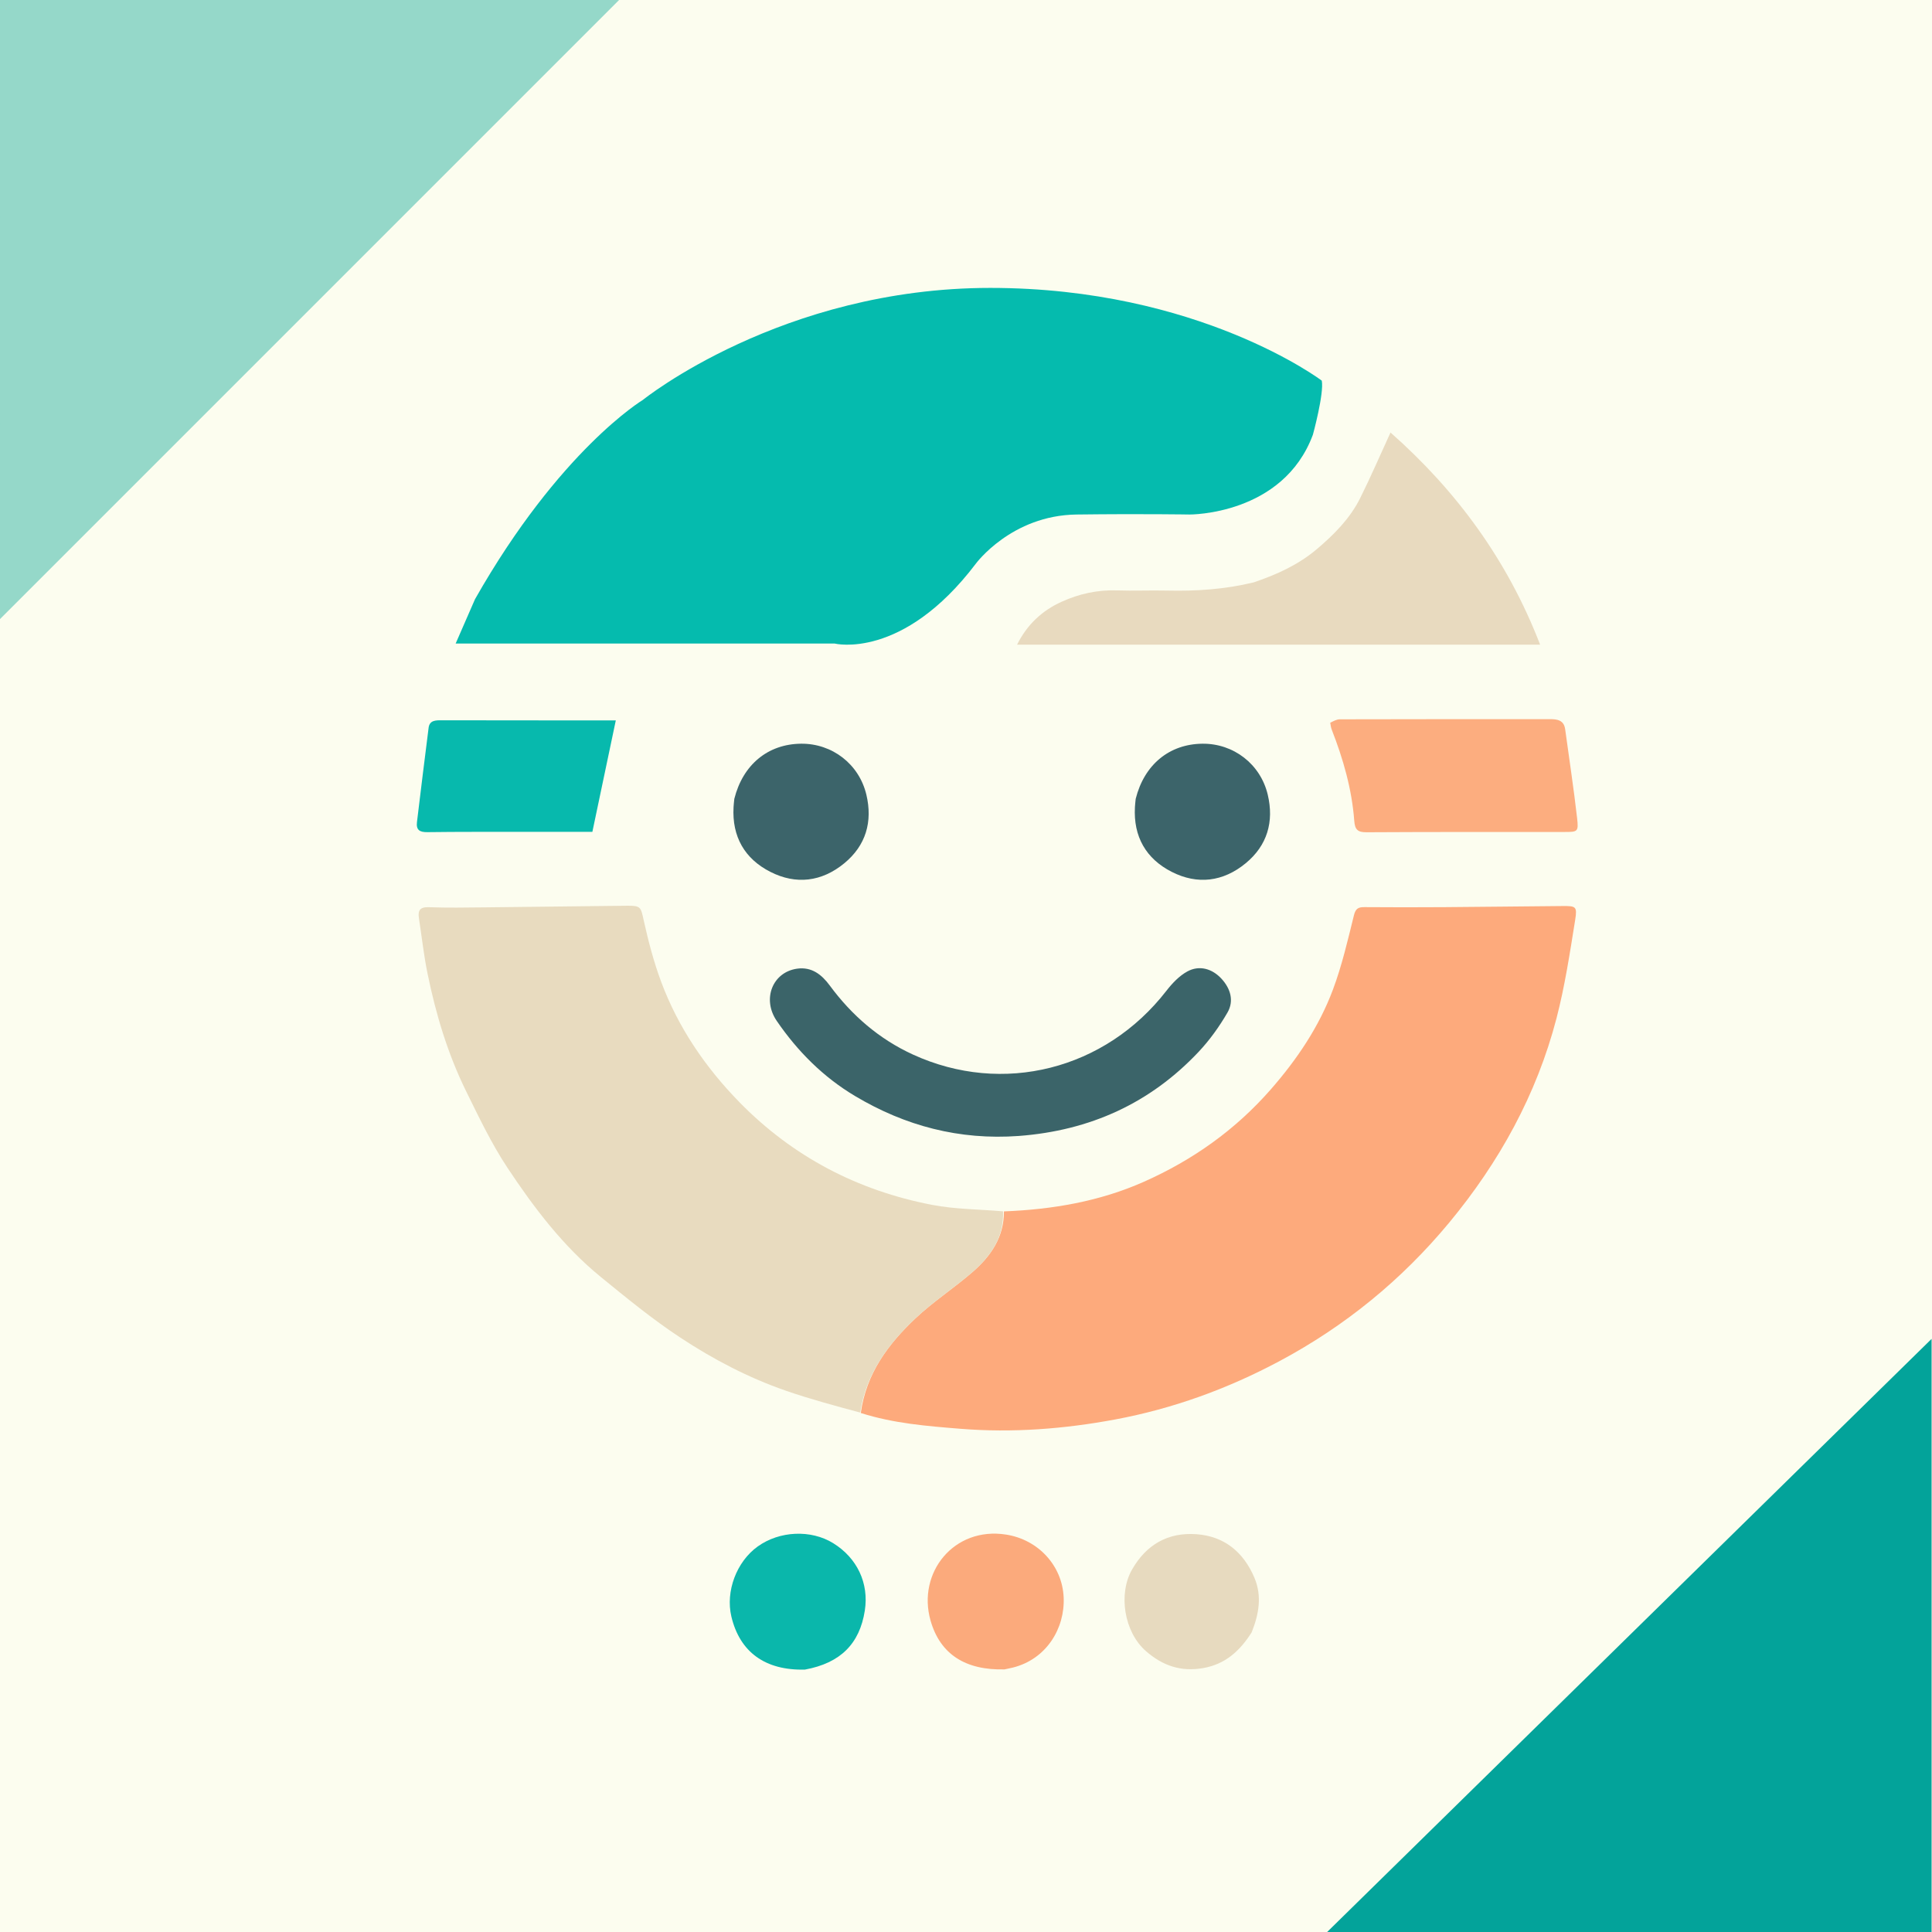
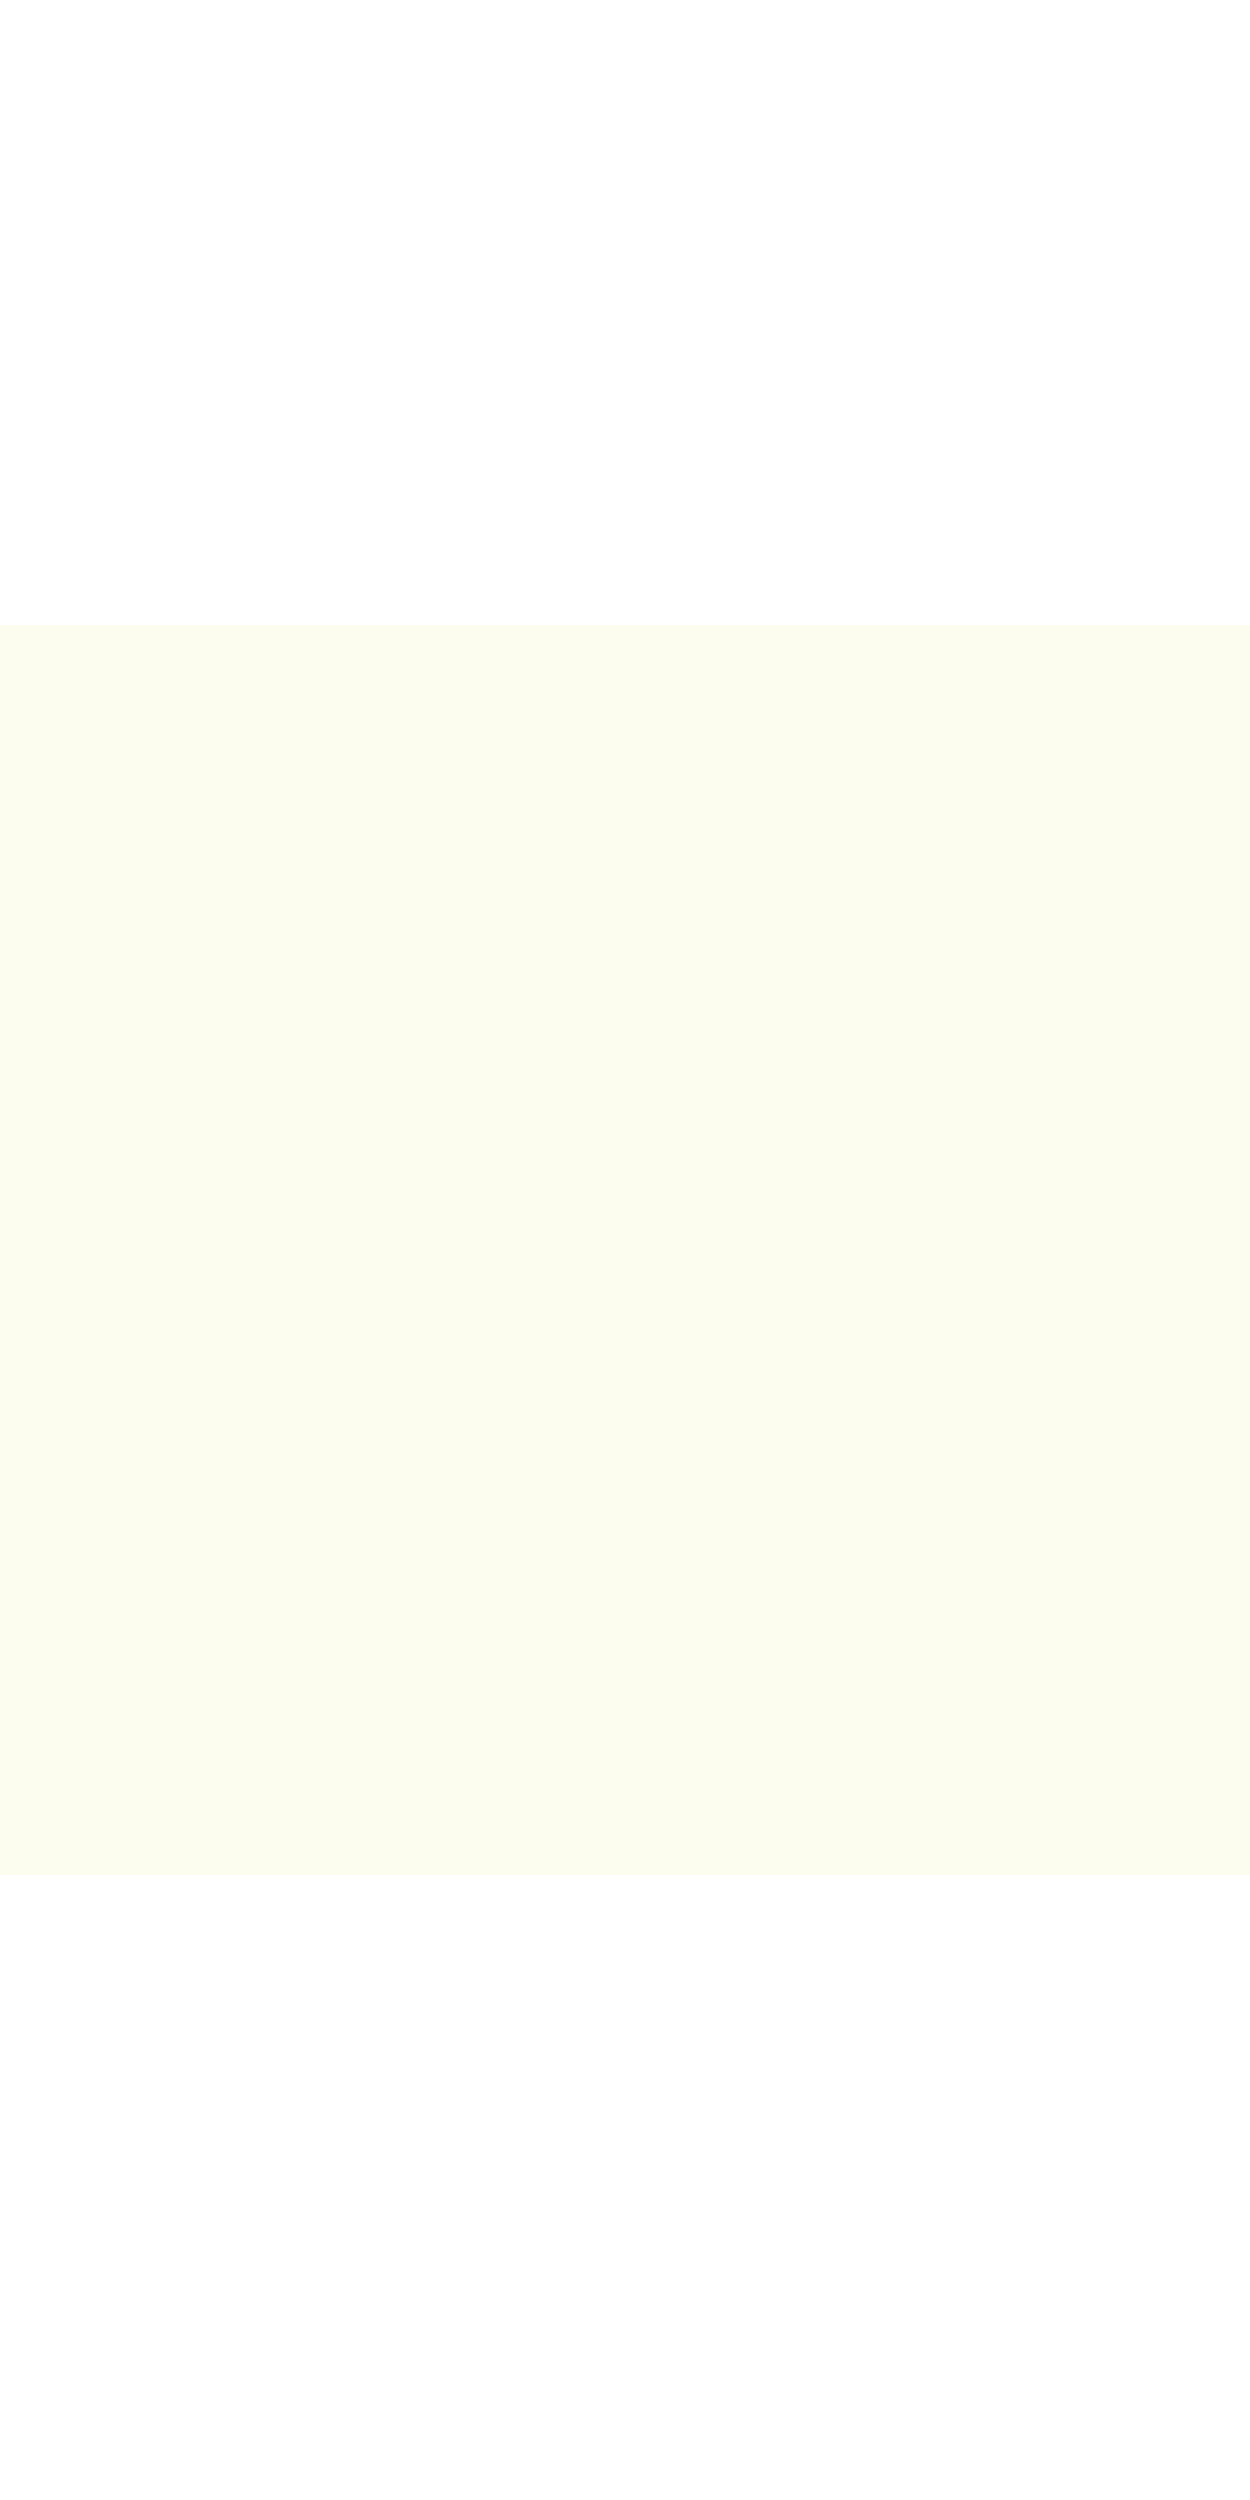
- <svg xmlns="http://www.w3.org/2000/svg" version="1.1" width="1024" viewBox="0 0 1024 1024" enable-background="new 0 0 1024 1024" xml:space="preserve" height="1024">
-   <defs id="defs1563" />
-   <rect style="fill:#fcfdef;fill-opacity:1;fill-rule:evenodd;paint-order:markers stroke fill" width="1024" height="1024" x="0" y="0" />
-   <path fill="#fdaa7c" opacity="1" stroke="none" d="m 532.1,642.061 c 25.619,-1.001 50.618,-5.231 74.169,-15.691 25.84,-11.477 48.443,-27.459 67.217,-48.902 13.959,-15.944 25.638,-33.263 33.029,-53.04 4.744,-12.694 7.818,-26.044 11.08,-39.239 0.907,-3.668 2.326,-4.419 5.612,-4.393 14.133,0.11 28.267,0.109 42.4,0.014 20.816,-0.141 41.63,-0.423 62.446,-0.588 7.169,-0.057 7.977,0.159 6.831,7.291 -2.813,17.513 -5.463,35.15 -9.928,52.282 -10.529,40.397 -30.361,76.265 -56.897,108.274 -25.104,30.281 -55.146,54.808 -89.927,73.371 -27.484,14.668 -56.506,25.215 -87.103,30.913 -27.035,5.035 -54.327,7.153 -81.902,4.936 -17.74,-1.426 -35.423,-2.818 -52.887,-8.371 2.862,-20.999 14.553,-36.53 28.872,-50.075 9.473,-8.961 20.596,-16.151 30.457,-24.736 9.607,-8.364 16.621,-18.481 16.533,-32.046 z" />
-   <path fill="#e8dbbf" opacity="1" stroke="none" d="m 531.631,642.027 c 0.558,13.6 -6.456,23.716 -16.064,32.08 -9.861,8.585 -20.984,15.774 -30.457,24.736 -14.319,13.545 -26.01,29.076 -29.172,49.852 -13.193,-3.555 -26.491,-7.118 -39.468,-11.611 -19.843,-6.87 -38.451,-16.635 -55.891,-28.129 -14.748,-9.719 -28.515,-21.006 -42.224,-32.201 -19.88,-16.234 -35.307,-36.569 -49.35,-57.747 -8.483,-12.794 -15.165,-26.849 -21.971,-40.675 -9.719,-19.742 -16.009,-40.733 -20.415,-62.241 -1.99,-9.714 -3.073,-19.615 -4.576,-29.429 -0.628,-4.102 0.512,-6.002 5.254,-5.824 9.752,0.367 19.528,0.183 29.293,0.086 25.3,-0.253 50.599,-0.605 75.899,-0.868 7.21,-0.075 7.155,0.805 8.698,7.761 2.436,10.98 5.302,21.968 9.219,32.494 9.042,24.297 23.478,45.428 41.489,63.852 28.207,28.856 62.621,46.848 102.162,54.449 12.137,2.333 24.725,2.321 37.575,3.416 z" id="path1068" />
-   <path fill="#e8dabf" opacity="1" stroke="none" d="m 664.429,308.688 c 12.437,-4.196 23.882,-9.442 33.667,-17.758 9.051,-7.693 17.421,-16.104 22.783,-26.828 5.578,-11.157 10.504,-22.639 16.119,-34.859 34.777,30.698 61.993,67.522 79.292,112.443 -92.813,0 -184.694,0 -277.223,0 5.338,-10.658 13.18,-17.975 23.514,-22.694 9.353,-4.271 19.126,-6.417 29.5,-6.067 8.823,0.297 17.668,-0.117 26.497,0.091 15.332,0.361 30.514,-0.62 45.853,-4.327 z" />
-   <path fill="#3b6469" opacity="1" stroke="none" d="m 540.029,602.078 c -31.543,2.292 -60.213,-5.284 -86.826,-21.15 -16.884,-10.066 -30.475,-23.706 -41.5,-39.806 -7.952,-11.612 -2.206,-25.904 10.821,-27.711 7.615,-1.056 12.941,3.063 17.241,8.894 11.678,15.835 26.164,28.398 44.096,36.619 47.628,21.837 101.954,8.014 134.353,-33.778 3.063,-3.951 6.797,-7.901 11.095,-10.251 6.333,-3.462 13.154,-1.521 18.1,3.848 4.834,5.247 6.74,11.779 3.172,17.938 -4.294,7.412 -9.415,14.573 -15.282,20.805 -25.667,27.262 -57.547,41.741 -95.272,44.59 z" />
-   <path fill="#fcad7f" opacity="1" troke="none" d="m 705.052,383.082 c 1.75,-0.901 3.412,-1.823 5.076,-1.828 37.117,-0.094 74.235,-0.091 111.352,-0.091 3.849,-3e-5 7.425,0.465 8.09,5.36 2.141,15.756 4.564,31.479 6.347,47.275 0.801,7.099 0.229,7.164 -6.751,7.167 -34.954,0.017 -69.908,-0.051 -104.861,0.15 -4.739,0.027 -6.166,-1.386 -6.523,-6.118 -1.258,-16.68 -5.828,-32.626 -11.894,-48.166 -0.418,-1.071 -0.62,-2.227 -0.836,-3.75 z" />
-   <path fill="#07b9ad" opacity="1" stroke="none" d="m 277,440.892 c -17.162,0.029 -33.826,-0.056 -50.486,0.166 -4.088,0.054 -6.025,-1.153 -5.513,-5.345 2.036,-16.66 4.027,-33.325 6.17,-49.971 0.516,-4.007 3.746,-3.984 6.888,-3.977 24.327,0.051 48.654,0.055 72.981,0.072 6.465,0.004 12.929,6.4e-4 19.346,6.4e-4 -4.142,19.7 -8.173,38.876 -12.416,59.055 -11.25,0 -23.86,0 -36.97,9.7e-4 z" />
-   <path fill="#0ab7ab" opacity="1" stroke="none" d="m 426.647,884.915 c -21.057,0.571 -34.561,-9.291 -39.007,-28.124 -3.156,-13.369 2.737,-29.057 13.94,-37.109 11.584,-8.325 28.247,-9.058 40.04,-1.761 12.723,7.872 18.998,21.232 16.757,35.676 -2.739,17.66 -12.952,27.874 -31.73,31.318 z" />
-   <path fill="#fbaa7c" opacity="1" stroke="none" d="m 532.467,884.807 c -20.672,0.543 -34.155,-7.953 -39.253,-25.861 -7.216,-25.349 12.363,-49.912 40.028,-45.588 17.033,2.662 29.746,16.417 30.518,33.224 0.758,16.485 -9.144,32.849 -26.968,37.278 -1.29,0.32 -2.592,0.594 -4.325,0.947 z" />
-   <path fill="#3c646a" opacity="1" stroke="none" d="m 389.202,423.404 c 4.573,-18.213 17.894,-29.069 35.419,-29.224 16.385,-0.146 30.711,10.734 34.577,27.039 3.385,14.276 -0.226,26.899 -11.732,36.352 -11.908,9.782 -25.524,11.477 -39.178,4.524 -13.63,-6.94 -20.357,-18.68 -19.491,-34.295 0.074,-1.329 0.223,-2.654 0.405,-4.397 z" />
-   <path fill="#3c646a" opacity="1" stroke="none" d="m 601.941,423.405 c 4.573,-18.213 17.894,-29.069 35.419,-29.224 16.385,-0.146 30.711,10.734 34.577,27.039 3.385,14.276 -0.226,26.899 -11.732,36.352 -11.908,9.782 -25.524,11.477 -39.178,4.524 -13.63,-6.94 -20.357,-18.68 -19.491,-34.295 0.074,-1.329 0.223,-2.654 0.405,-4.397 z" />
-   <path fill="#e7dabf" opacity="1" stroke="none" d="m 663.398,865.194 c -6.276,9.93 -14.116,16.96 -25.852,18.957 -11.612,1.976 -21.192,-1.221 -30.091,-8.943 -11.73,-10.179 -14.805,-30.402 -7.48,-43.258 7.586,-13.313 19.069,-19.853 34.094,-18.794 14.872,1.048 25.092,9.547 30.825,23.161 4.047,9.61 2.377,19.175 -1.497,28.876 z" />
-   <path style="fill:#95d8c9;fill-opacity:1;fill-rule:evenodd;stroke:#95d8c9;stroke-opacity:1;paint-order:markers stroke fill" d="M 0,327.416 327.416,0 H 0.427 Z" />
-   <path style="fill:#03a39a;fill-opacity:1;fill-rule:evenodd;stroke:#03a39a;stroke-opacity:1;paint-order:markers stroke fill" d="M 703.988,1024.138 1023.283,710.827 v 313.738 z" />
-   <path style="fill:#05bbae;fill-opacity:1;fill-rule:evenodd;paint-order:markers stroke fill" d="m 241.502,341.094 h 200.895 c 0,0 35.905,8.976 74.801,-42.316 0,0 18.807,-25.646 53.43,-26.074 34.622,-0.427 59.841,0 59.841,0 0,0 49.583,0.427 65.398,-42.316 0,0 5.984,-21.799 4.702,-28.638 0,0 -64.97,-49.155 -175.676,-49.155 -110.706,0 -184.225,59.414 -184.225,59.414 0,0 -44.026,26.501 -88.907,105.577 z" />
+ <svg xmlns="http://www.w3.org/2000/svg" version="1.1" width="512" viewBox="0 0 512 512" enable-background="new 0 0 512 512" xml:space="preserve" height="1024">
+   <rect style="fill:#fcfdef;fill-opacity:1;fill-rule:evenodd;paint-order:markers stroke fill" width="512" height="512" x="0" y="0" />
</svg>
